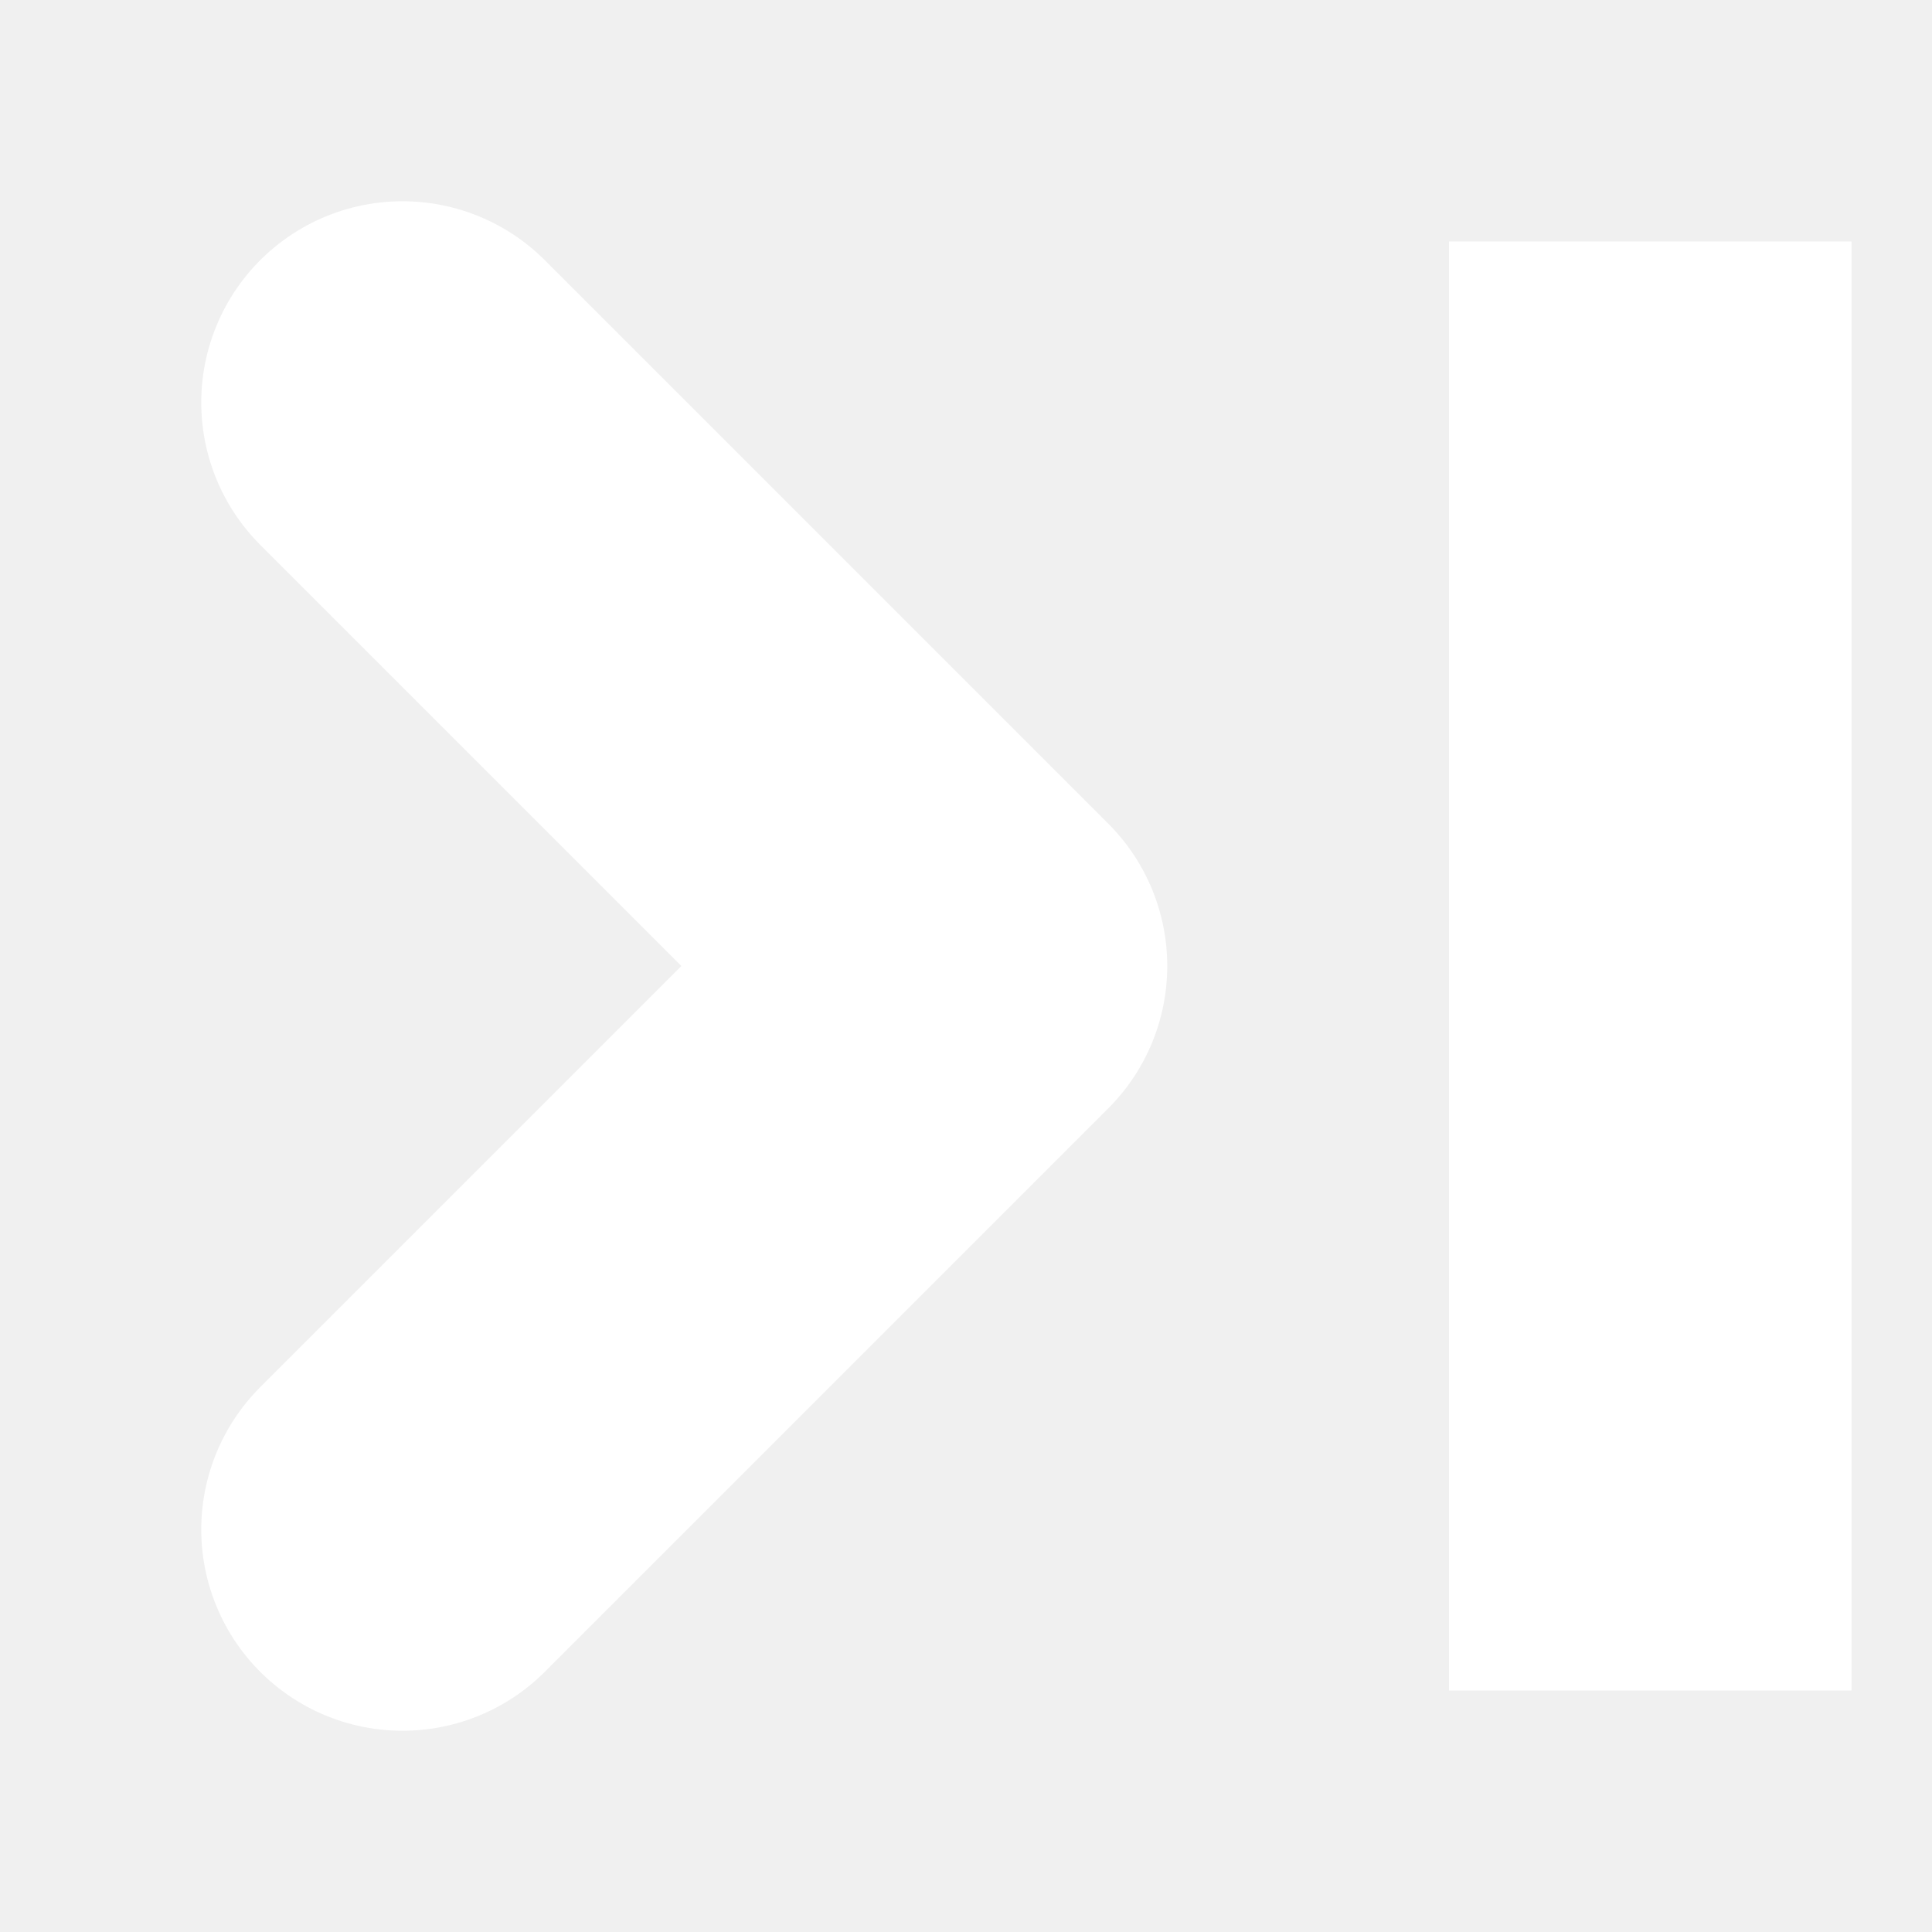
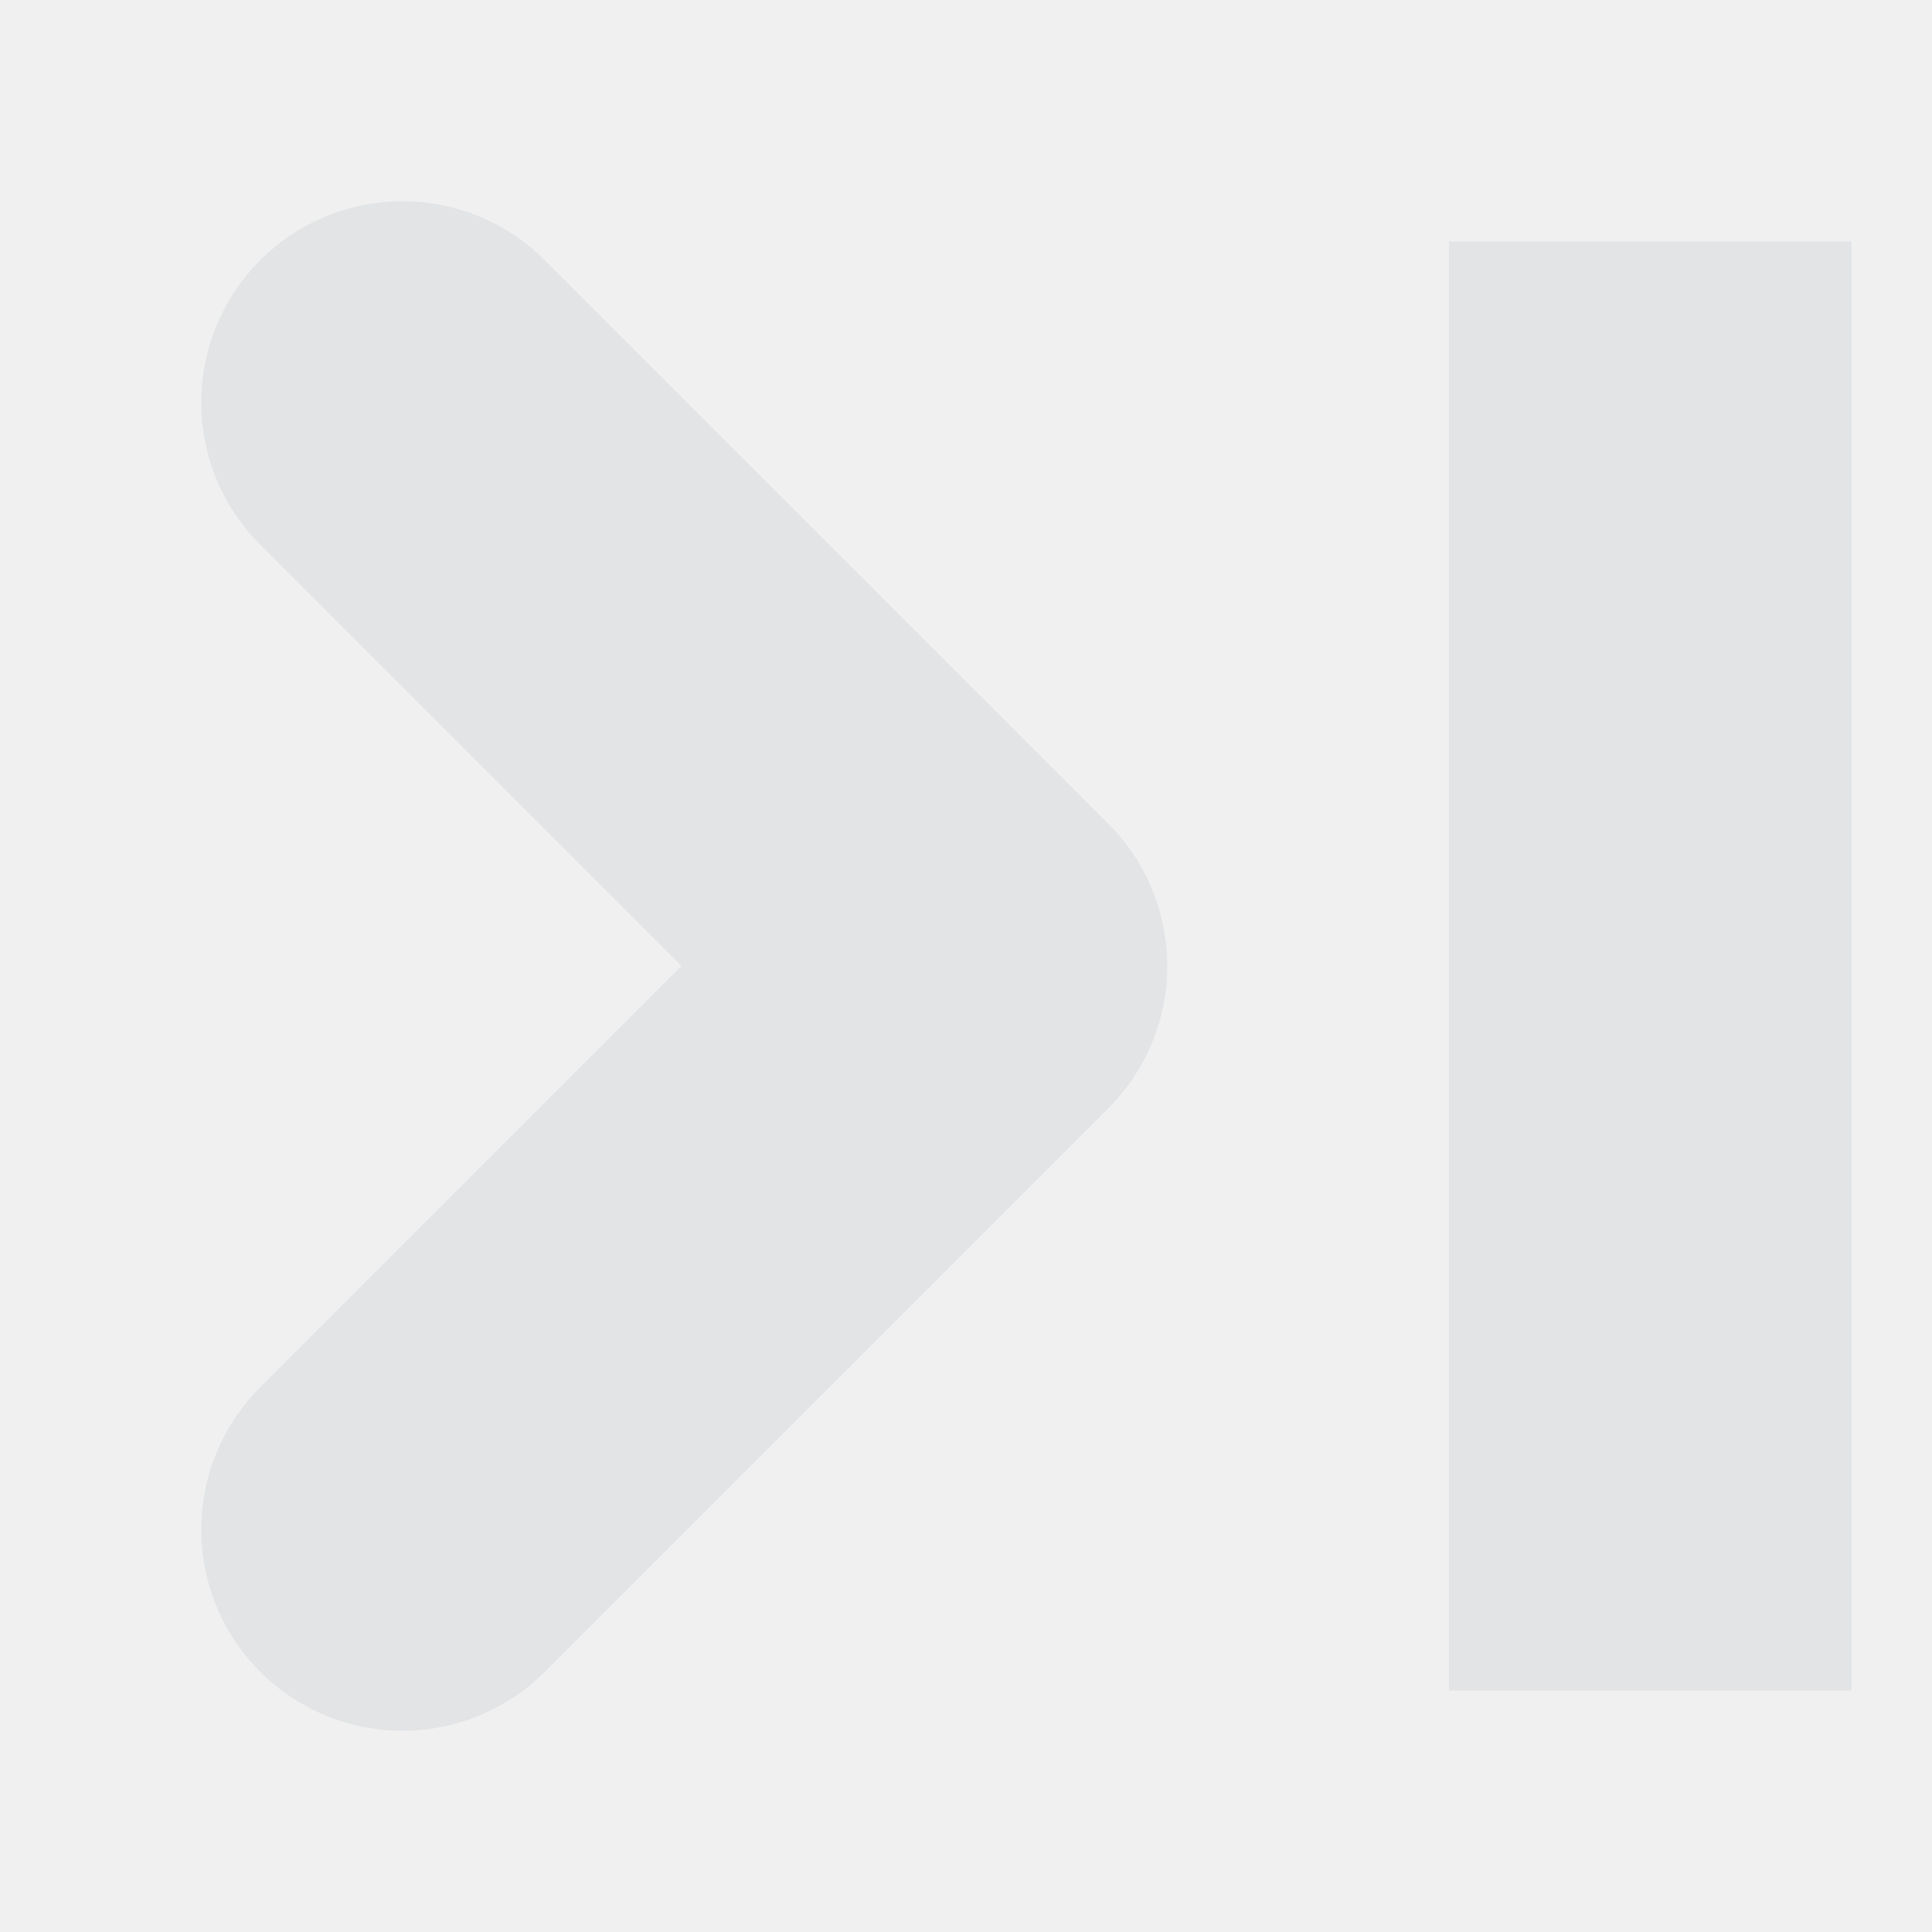
<svg xmlns="http://www.w3.org/2000/svg" width="12" height="12" viewBox="0 0 12 12" version="1.1" id="icon_svg">
  <defs id="base_definitions" />
  <g id="base_layer">
-     <path d="m 10.25,1.5 v 9" id="bar" fill="none" stroke="#ffffff" stroke-width="2.5" />
-     <path d="M 2.5,2.5 6,6 2.5,9.5" id="arrow" fill="none" stroke="#ffffff" stroke-width="2.5" stroke-linecap="round" stroke-linejoin="round" />
+     <g id="tab" fill="none" stroke="#e2e4e6" stroke-width="2.5">
+       <path d="m 10.25,1.5 v 9" id="bar" />
+       <path d="M 2.5,2.5 6,6 2.5,9.5" id="arrow" stroke-linecap="round" stroke-linejoin="round" />
+     </g>
  </g>
</svg>
